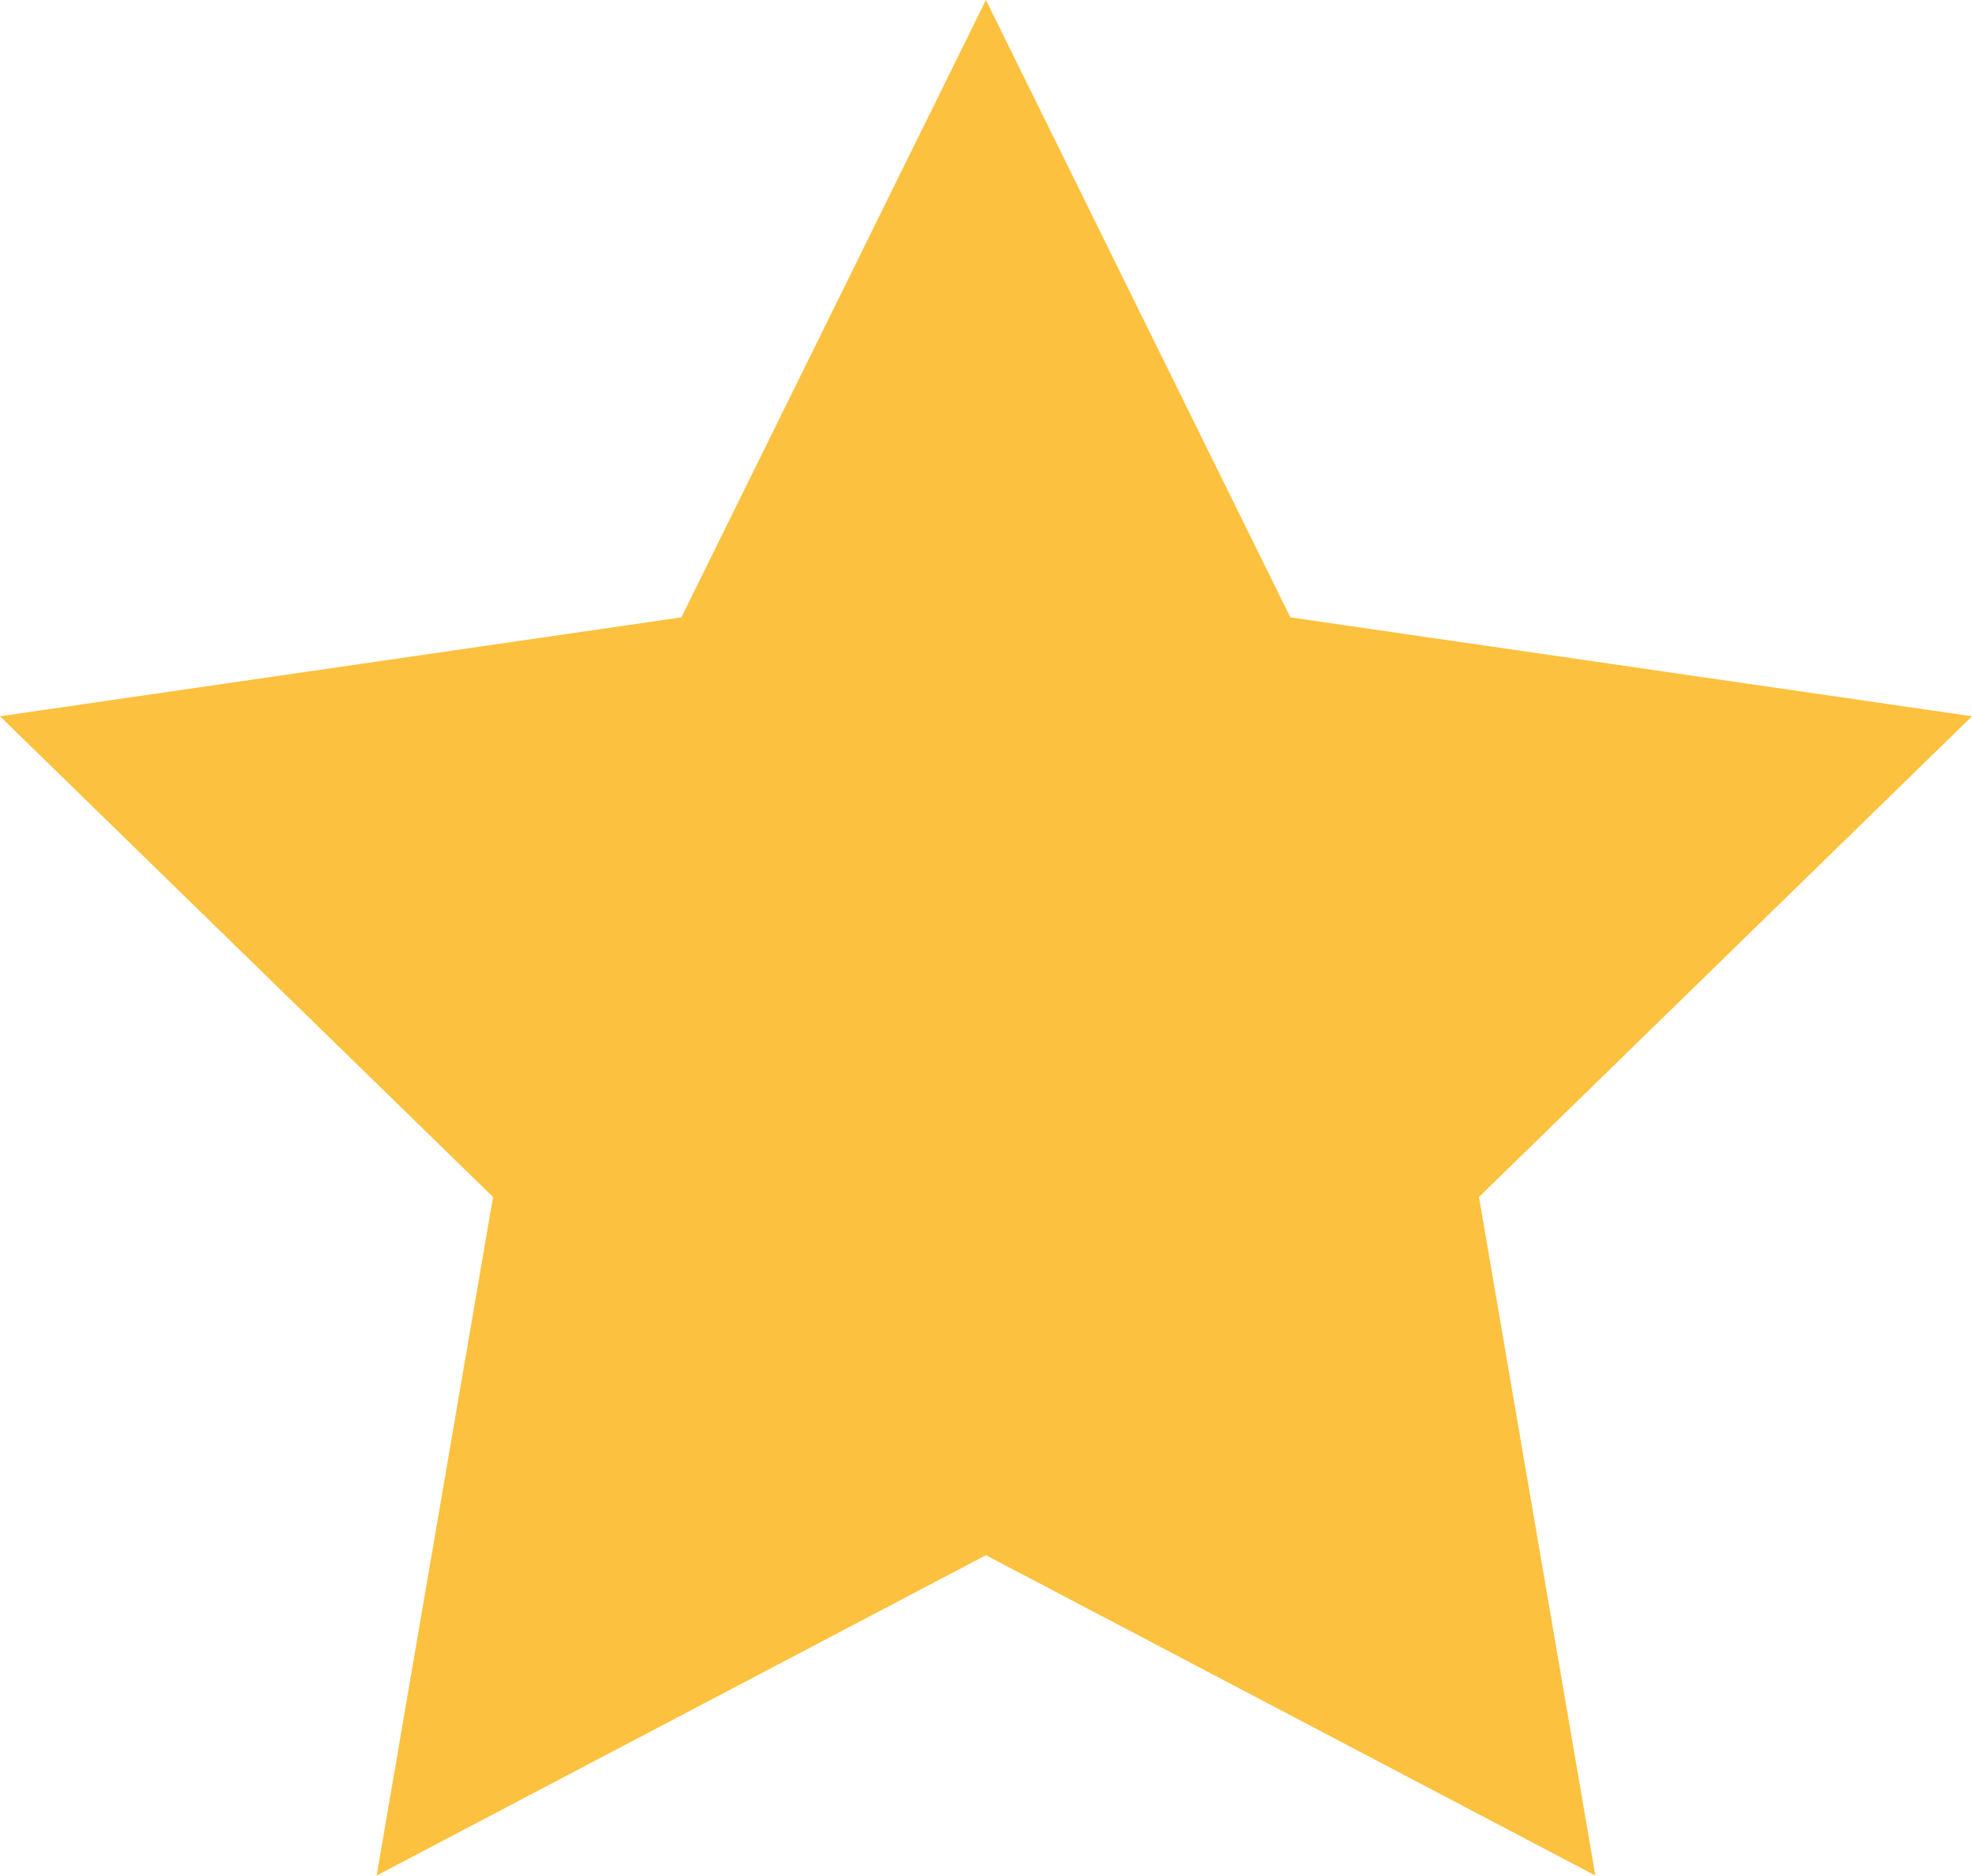
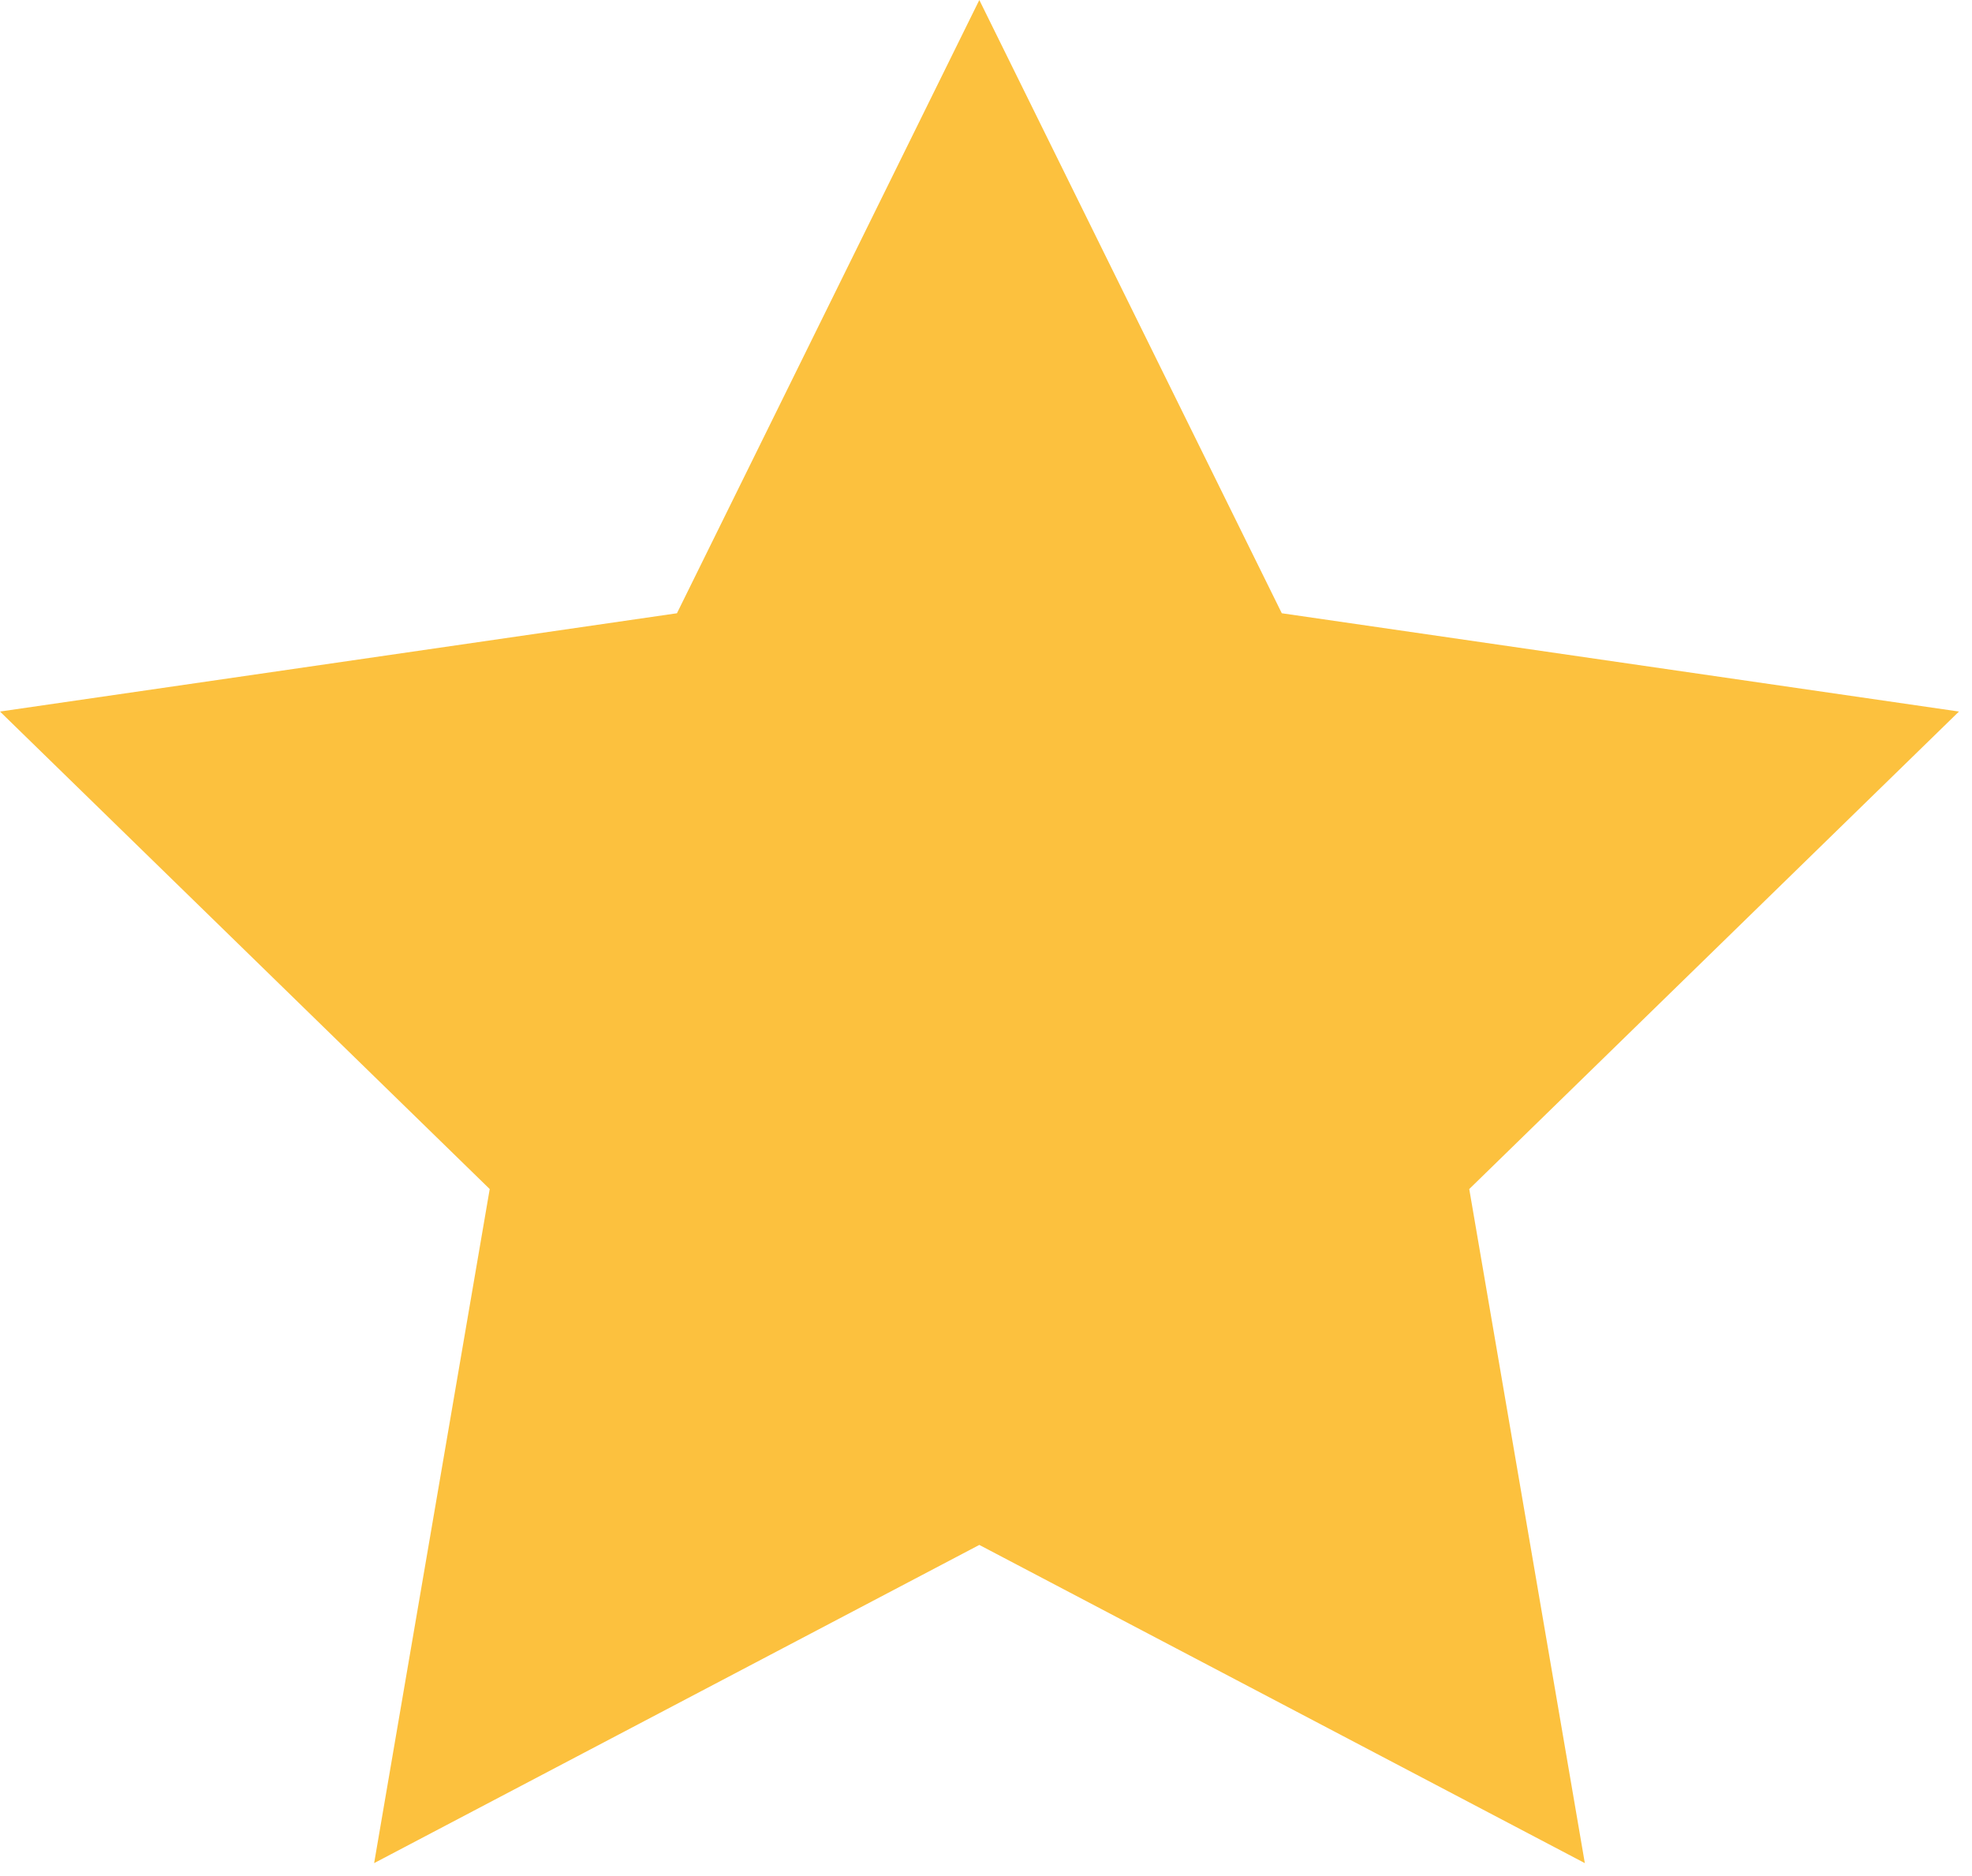
- <svg xmlns="http://www.w3.org/2000/svg" version="1.1" id="Laag_1" x="0px" y="0px" width="13.539px" height="12.875px" viewBox="0 0 13.539 12.875" enable-background="new 0 0 13.539 12.875" xml:space="preserve">
+ <svg xmlns="http://www.w3.org/2000/svg" version="1.1" id="Laag_1" x="0px" y="0px" width="18px" height="17.116px" viewBox="0 0 18 17.116" enable-background="new 0 0 18 17.116" xml:space="preserve">
  <g id="Laag_1_1_">
</g>
  <g id="Laag_2">
-     <polygon fill="#FCC13E" points="6.769,0 8.859,4.238 13.539,4.917 10.154,8.217 10.953,12.875 6.769,10.676 2.586,12.875    3.385,8.217 0,4.917 4.678,4.238  " />
+     <polygon fill="#FCC13E" points="8.939,0 11.7,5.597 17.881,6.494 13.411,10.852 14.466,17.004 8.939,14.1 3.415,17.004    4.47,10.852 0,6.494 6.179,5.597  " />
  </g>
  <g id="Laag_3" display="none">
</g>
</svg>
